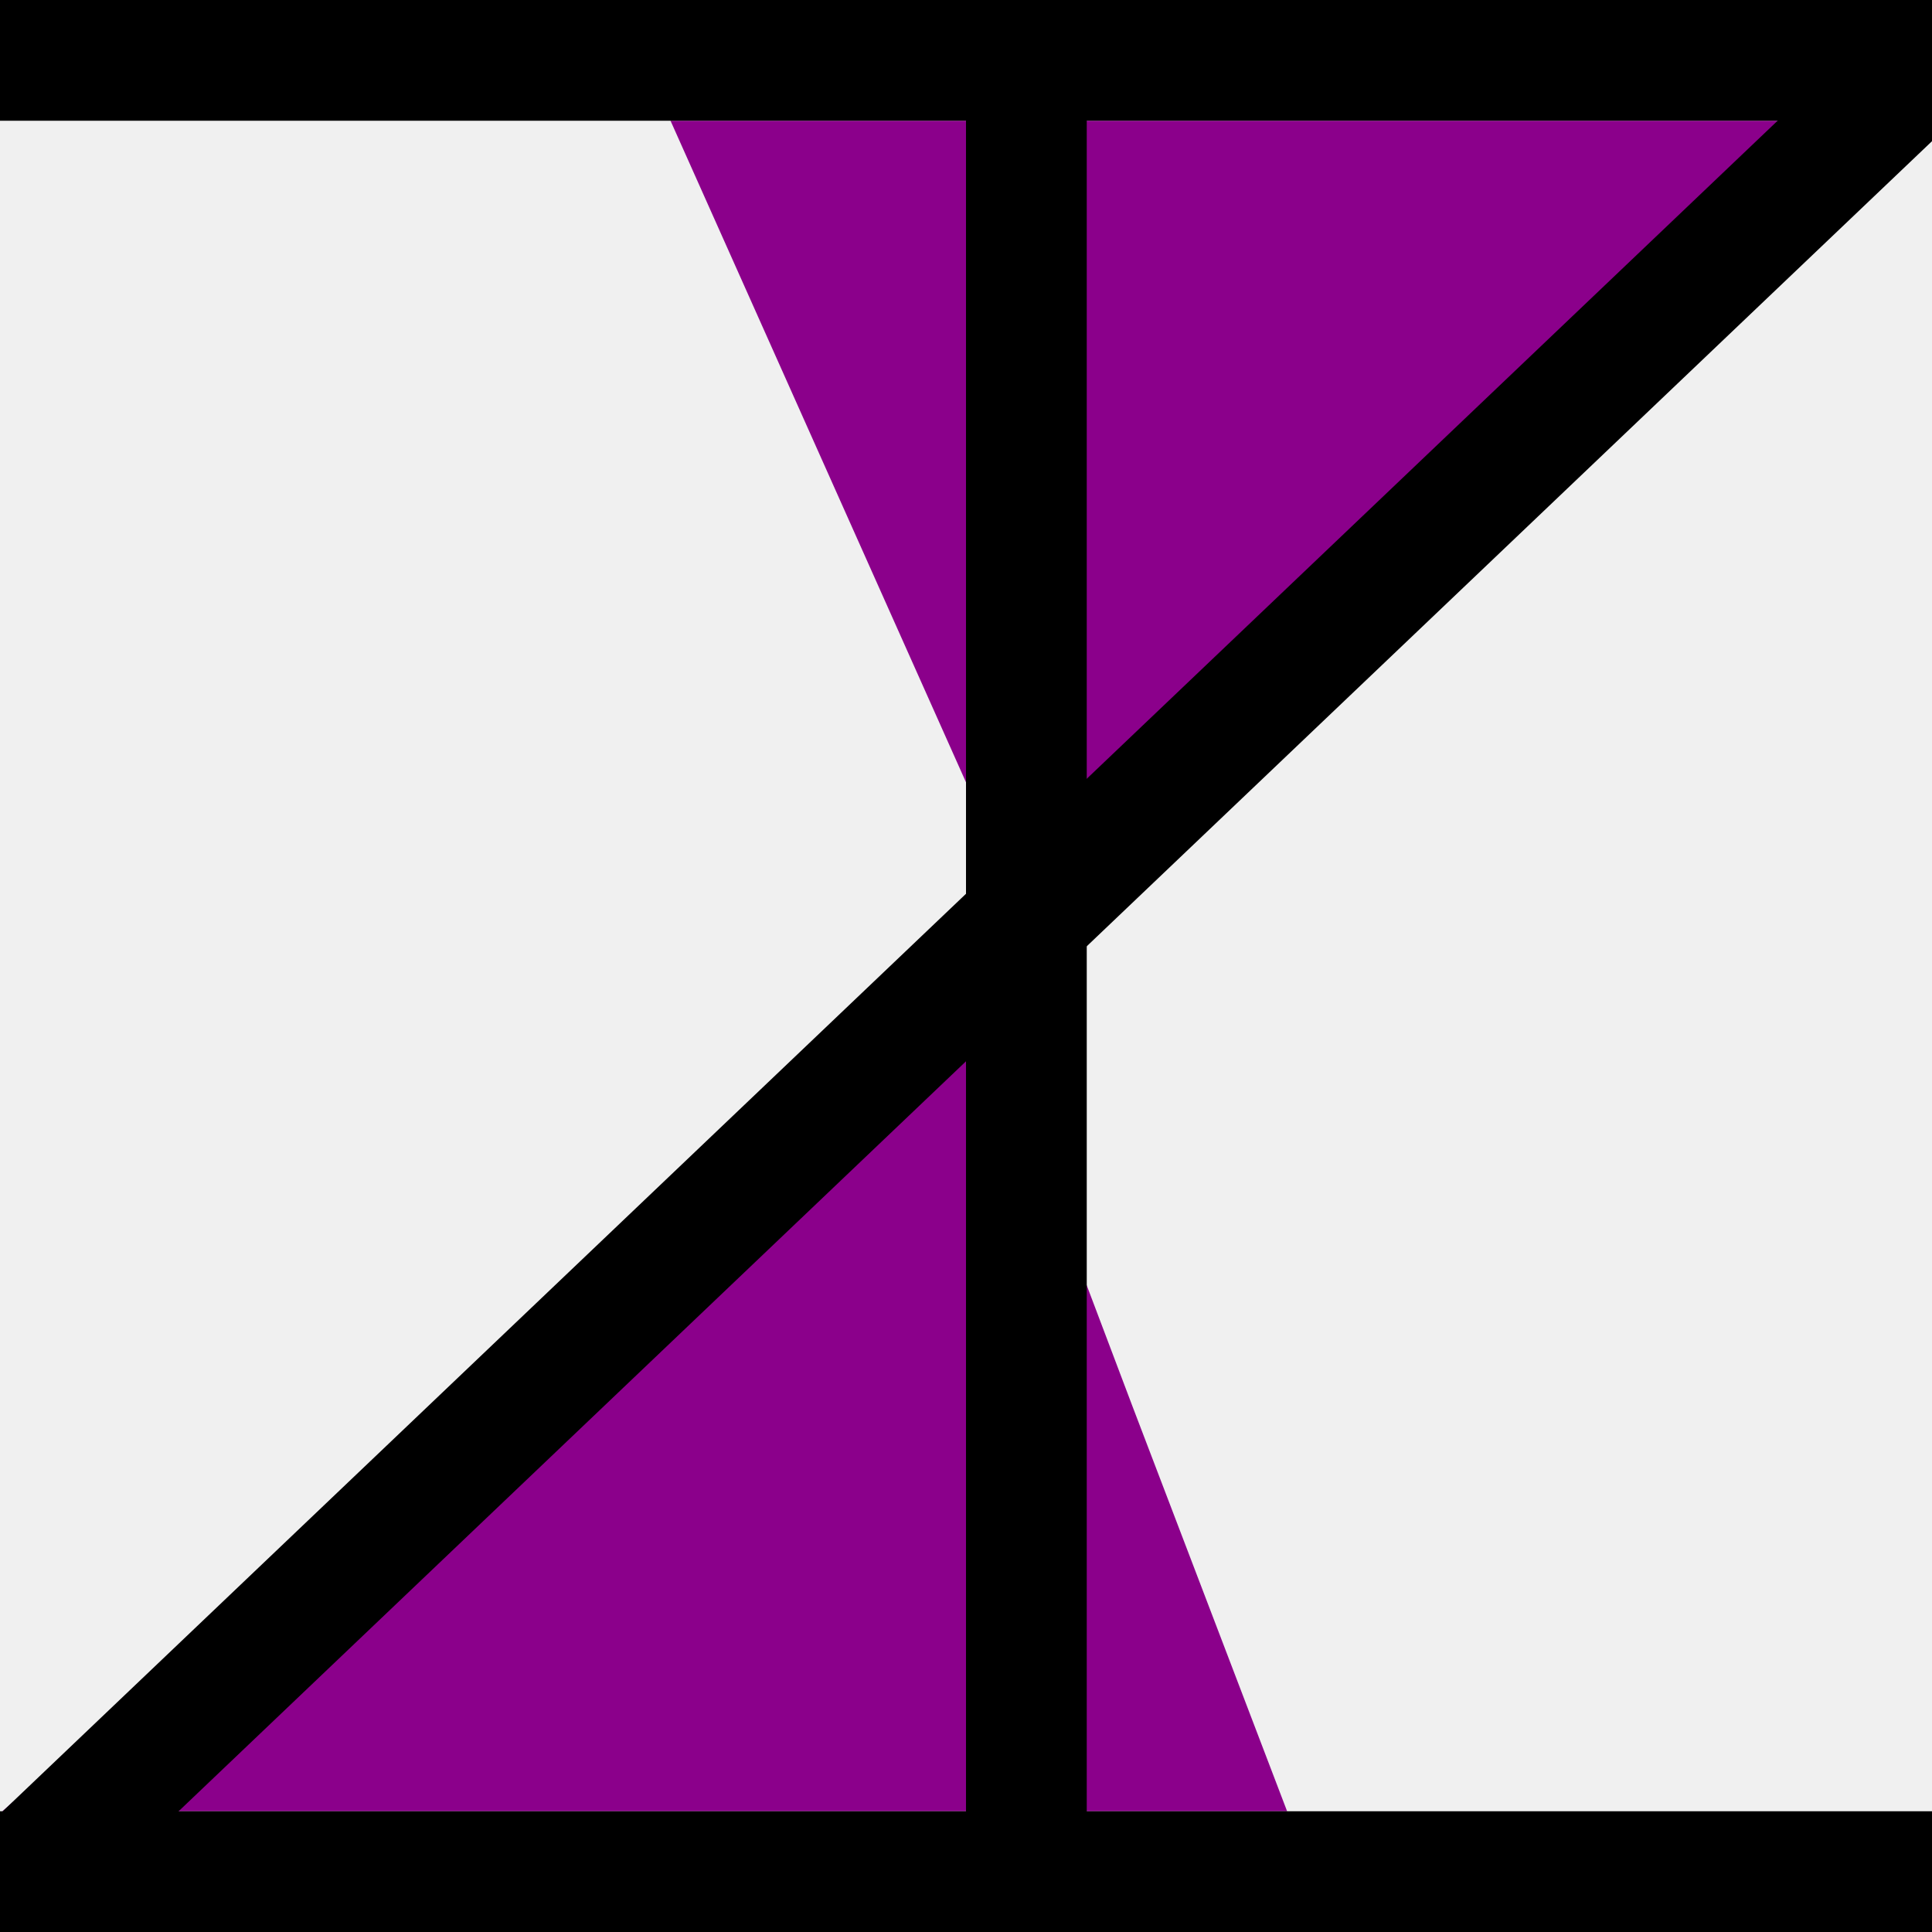
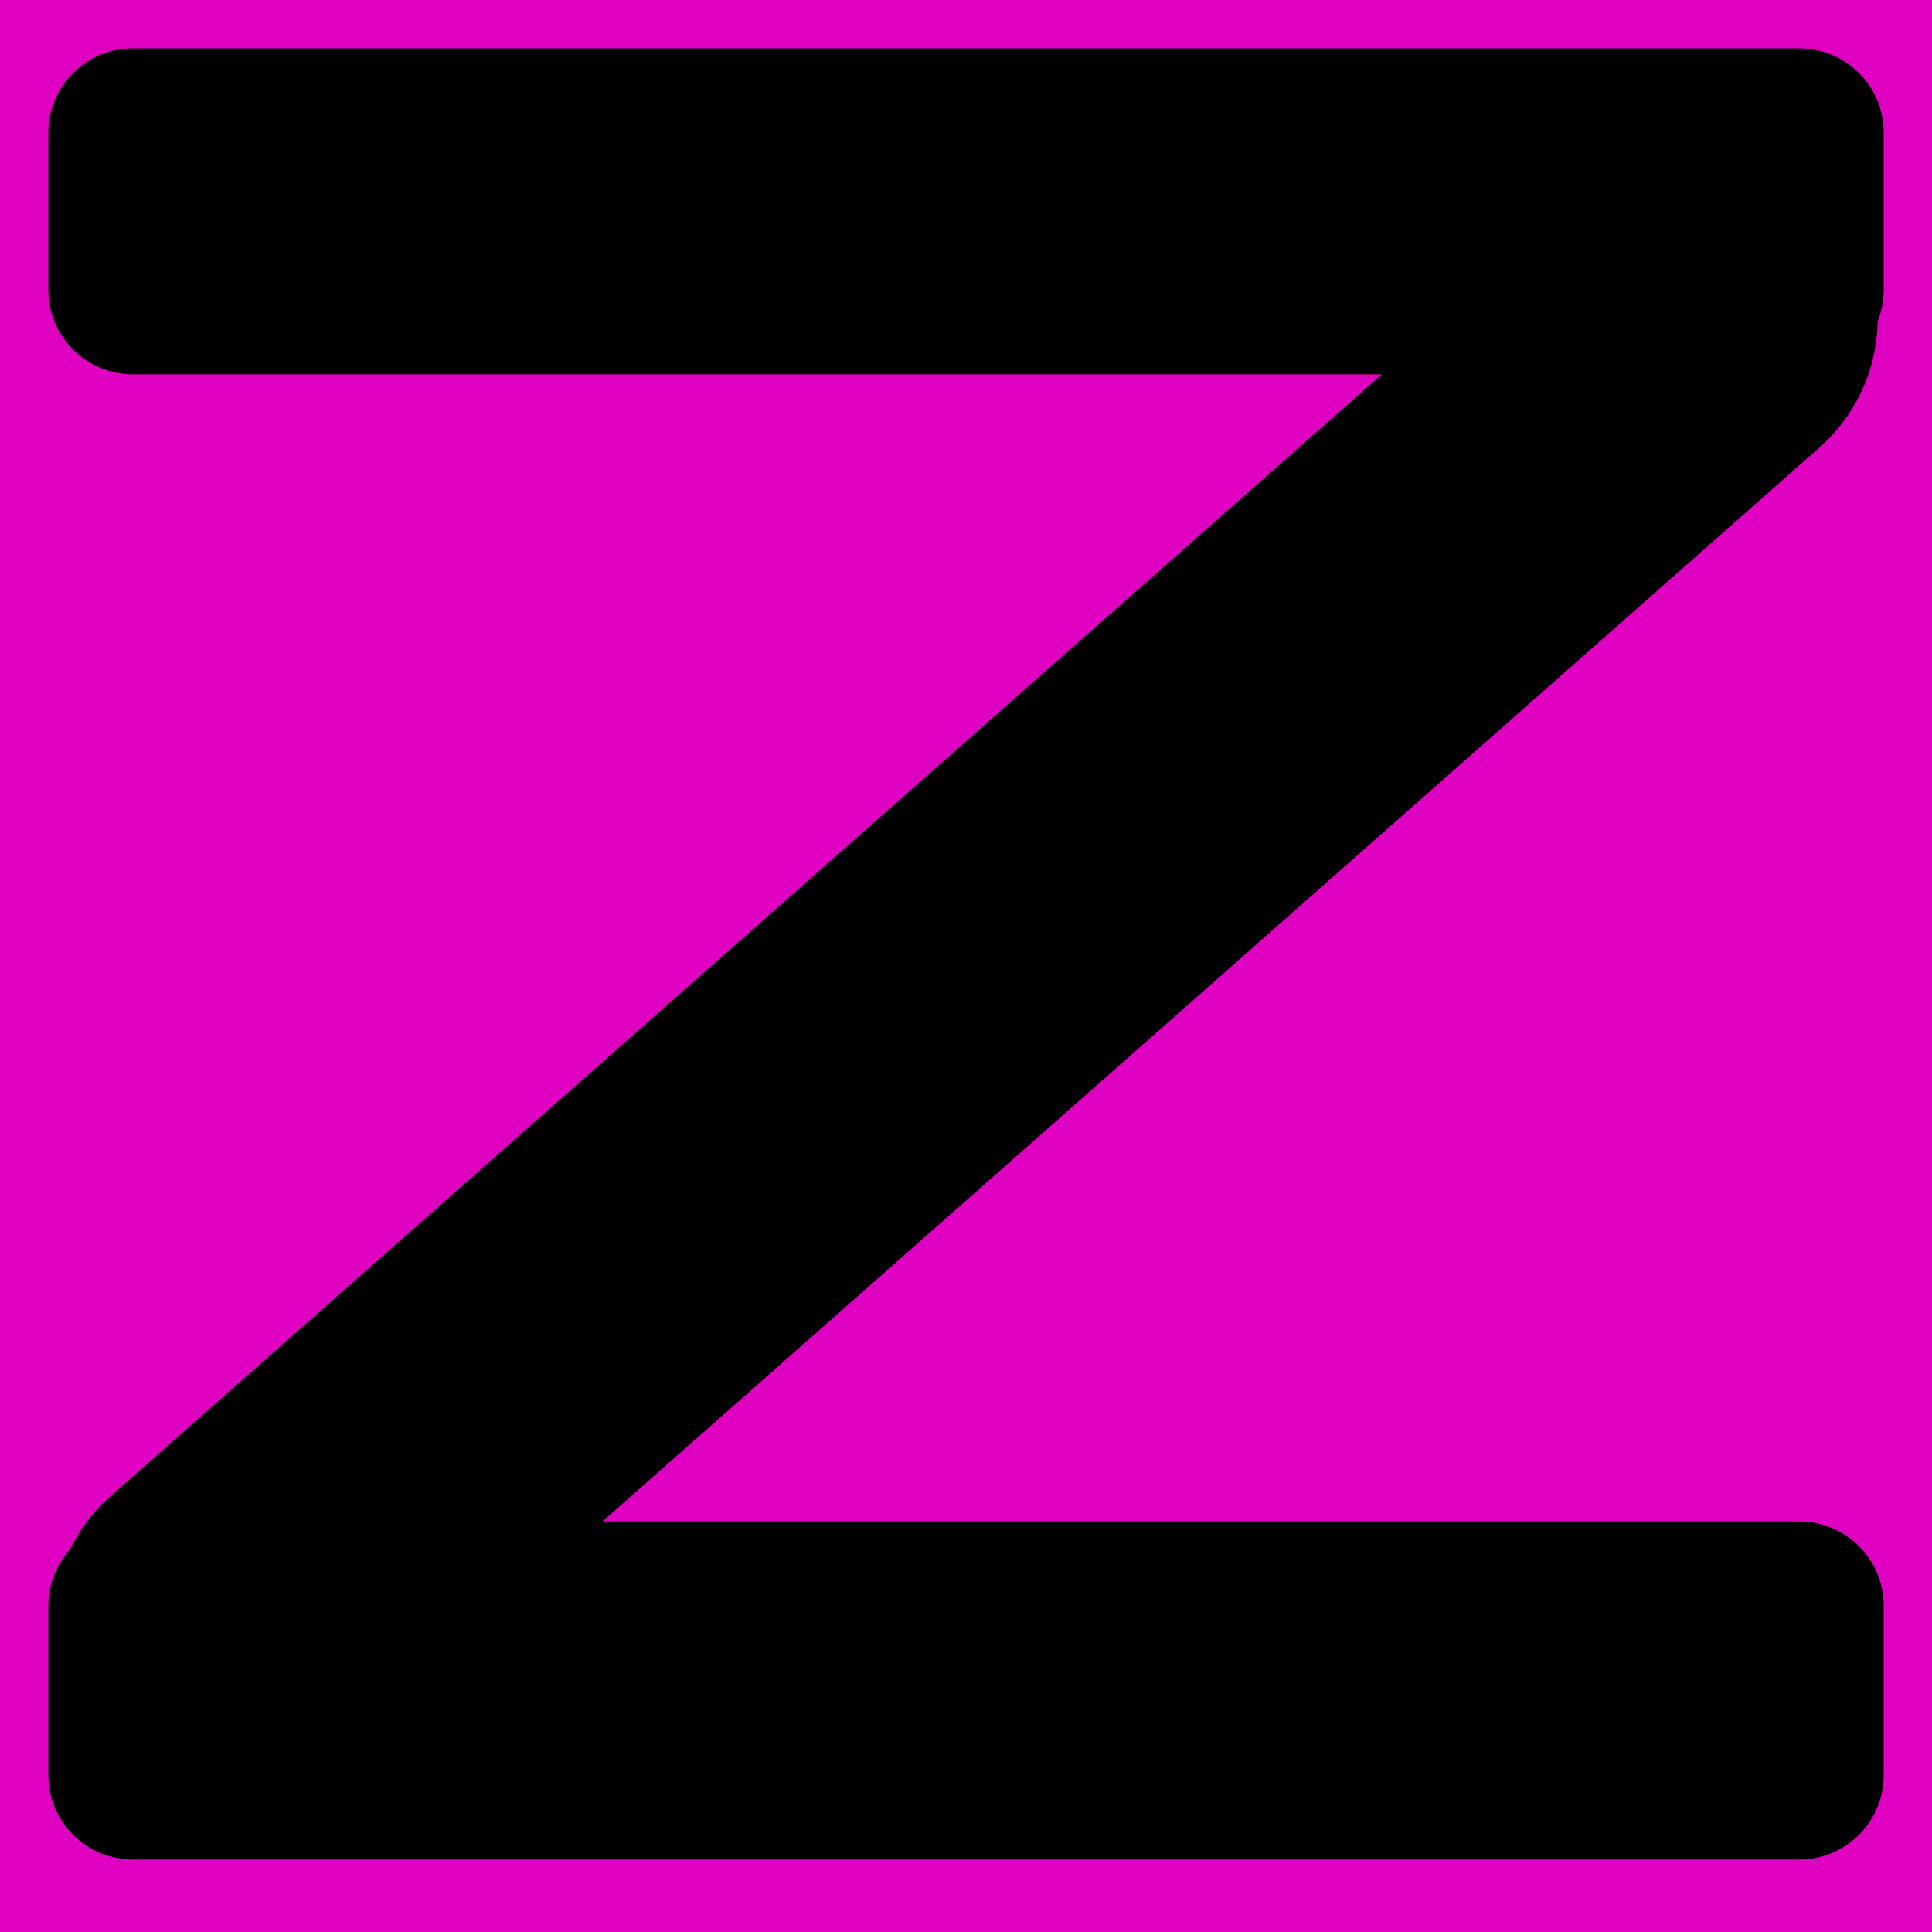
- <svg xmlns="http://www.w3.org/2000/svg" version="1.1" id="Layer_1" x="0px" y="0px" viewBox="0 0 16 16" style="enable-background:new 0 0 16 16;" xml:space="preserve">
+ <svg xmlns="http://www.w3.org/2000/svg" version="1.1" id="Layer_1" x="0px" y="0px" viewBox="0 0 160 160" style="enable-background:new 0 0 160 160;" xml:space="preserve">
  <style type="text/css">
- 	.st0{fill:#8B008B;}
- 	.st1{fill:#FFFFFF;}
+ 	.st0{fill:#DF00C2;}
</style>
  <g>
-     <polygon class="st0" points="9.38,11.65 10.77,15.29 5.19,15.32 -0.38,15.35 3.81,11.68 8,8  " />
+     <rect class="st0" width="160" height="160" />
  </g>
-   <g>
-     <polygon class="st0" points="6.75,3.68 5.16,0.12 11.1,-0.4 17.03,-0.92 12.69,3.16 8.34,7.24  " />
-   </g>
-   <g>
-     <rect x="0" y="15" class="st1" width="16" height="1" />
-     <polygon points="16,15 0,15 0,16 16,16 16,15  " />
-   </g>
-   <g>
-     <rect class="st1" width="16" height="1" />
-     <polygon points="16,0 0,0 0,1 16,1 16,0  " />
-   </g>
-   <g>
-     <path class="st1" d="M8.5,15.5L8.5,15.5z" />
-     <polygon points="9,0 8,0 8,16 9,16 9,0  " />
-   </g>
-   <g>
-     <path class="st1" d="M-0.81,16.48L-0.81,16.48z" />
-     <polygon points="17.43,-1.58 -1.51,16.46 -0.82,17.19 18.12,-0.85 17.43,-1.58  " />
-   </g>
+   <path d="M149,31H11c-3.87,0-7-3.13-7-7V11c0-3.87,3.13-7,7-7h138c3.87,0,7,3.13,7,7v13C156,27.87,152.87,31,149,31z" />
+   <path d="M149,154H11c-3.87,0-7-3.13-7-7v-14c0-3.87,3.13-7,7-7h138c3.87,0,7,3.13,7,7v14C156,150.87,152.87,154,149,154z" />
+   <path d="M150.68,37.06L28.04,145.28c-5.91,5.21-14.92,4.65-20.13-1.26l0,0c-5.21-5.91-4.65-14.92,1.26-20.13L131.81,15.67  c5.91-5.21,14.92-4.65,20.13,1.26l0,0C157.15,22.83,156.58,31.84,150.68,37.06z" />
</svg>
